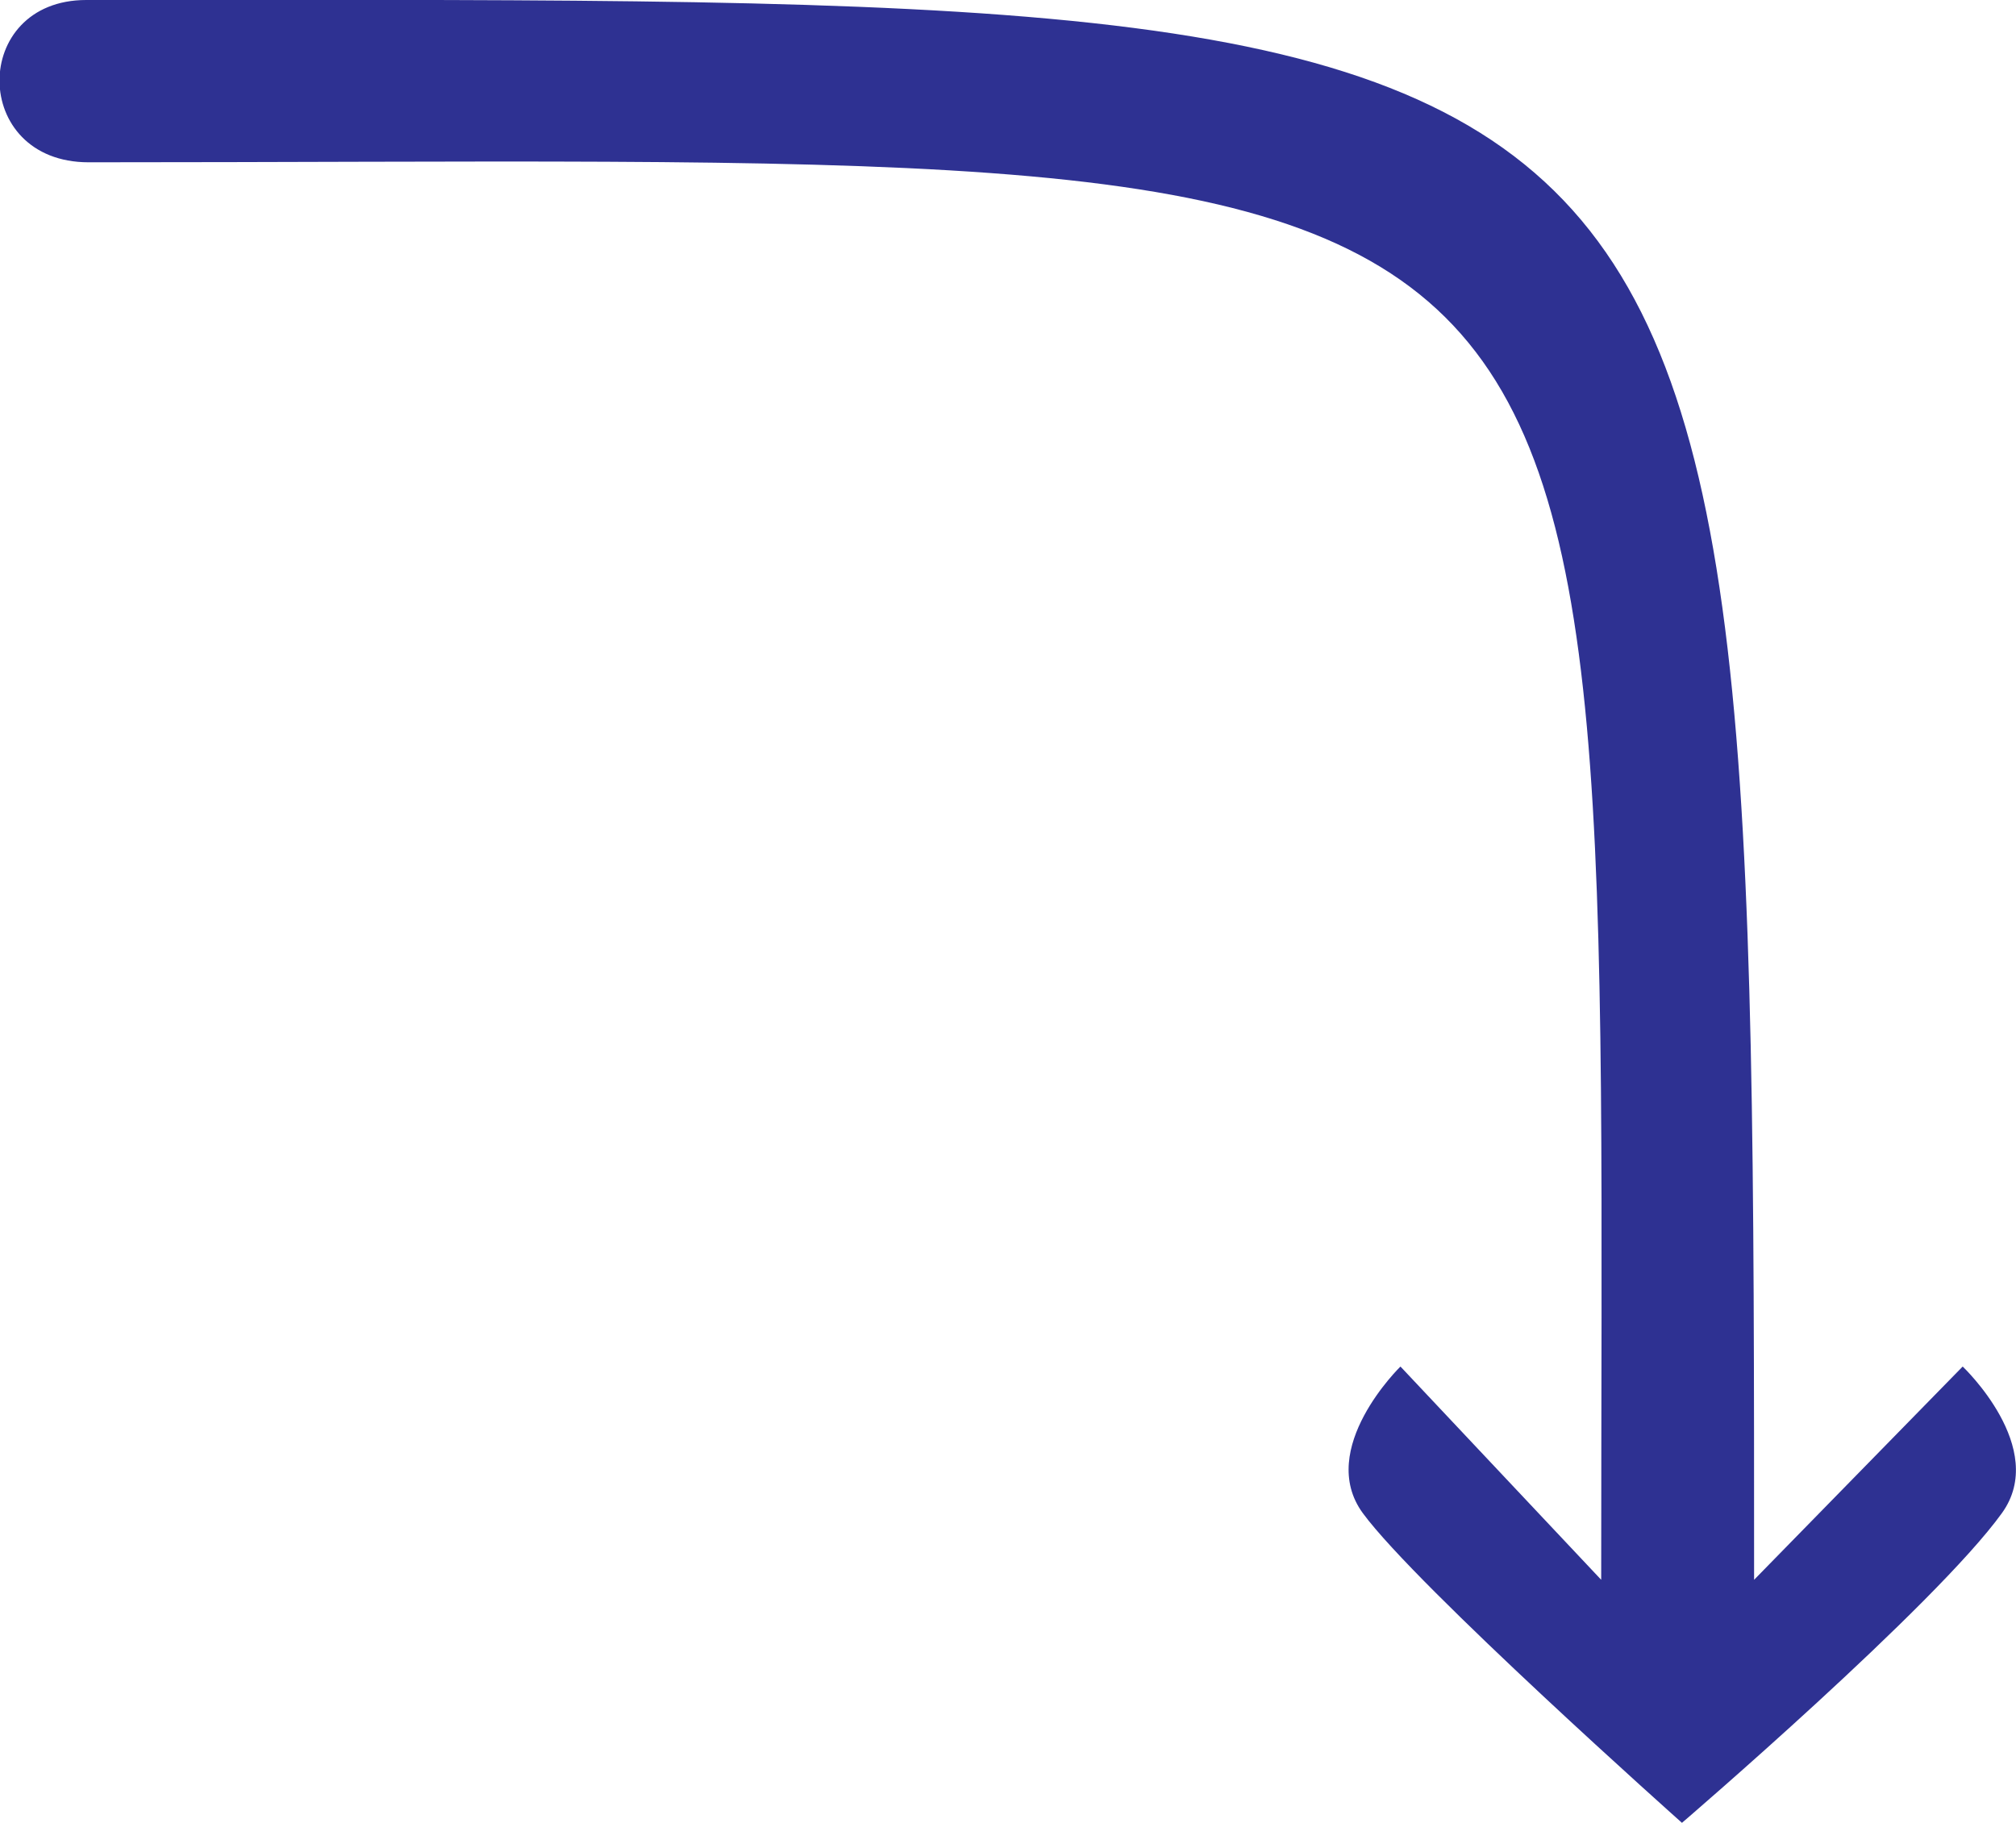
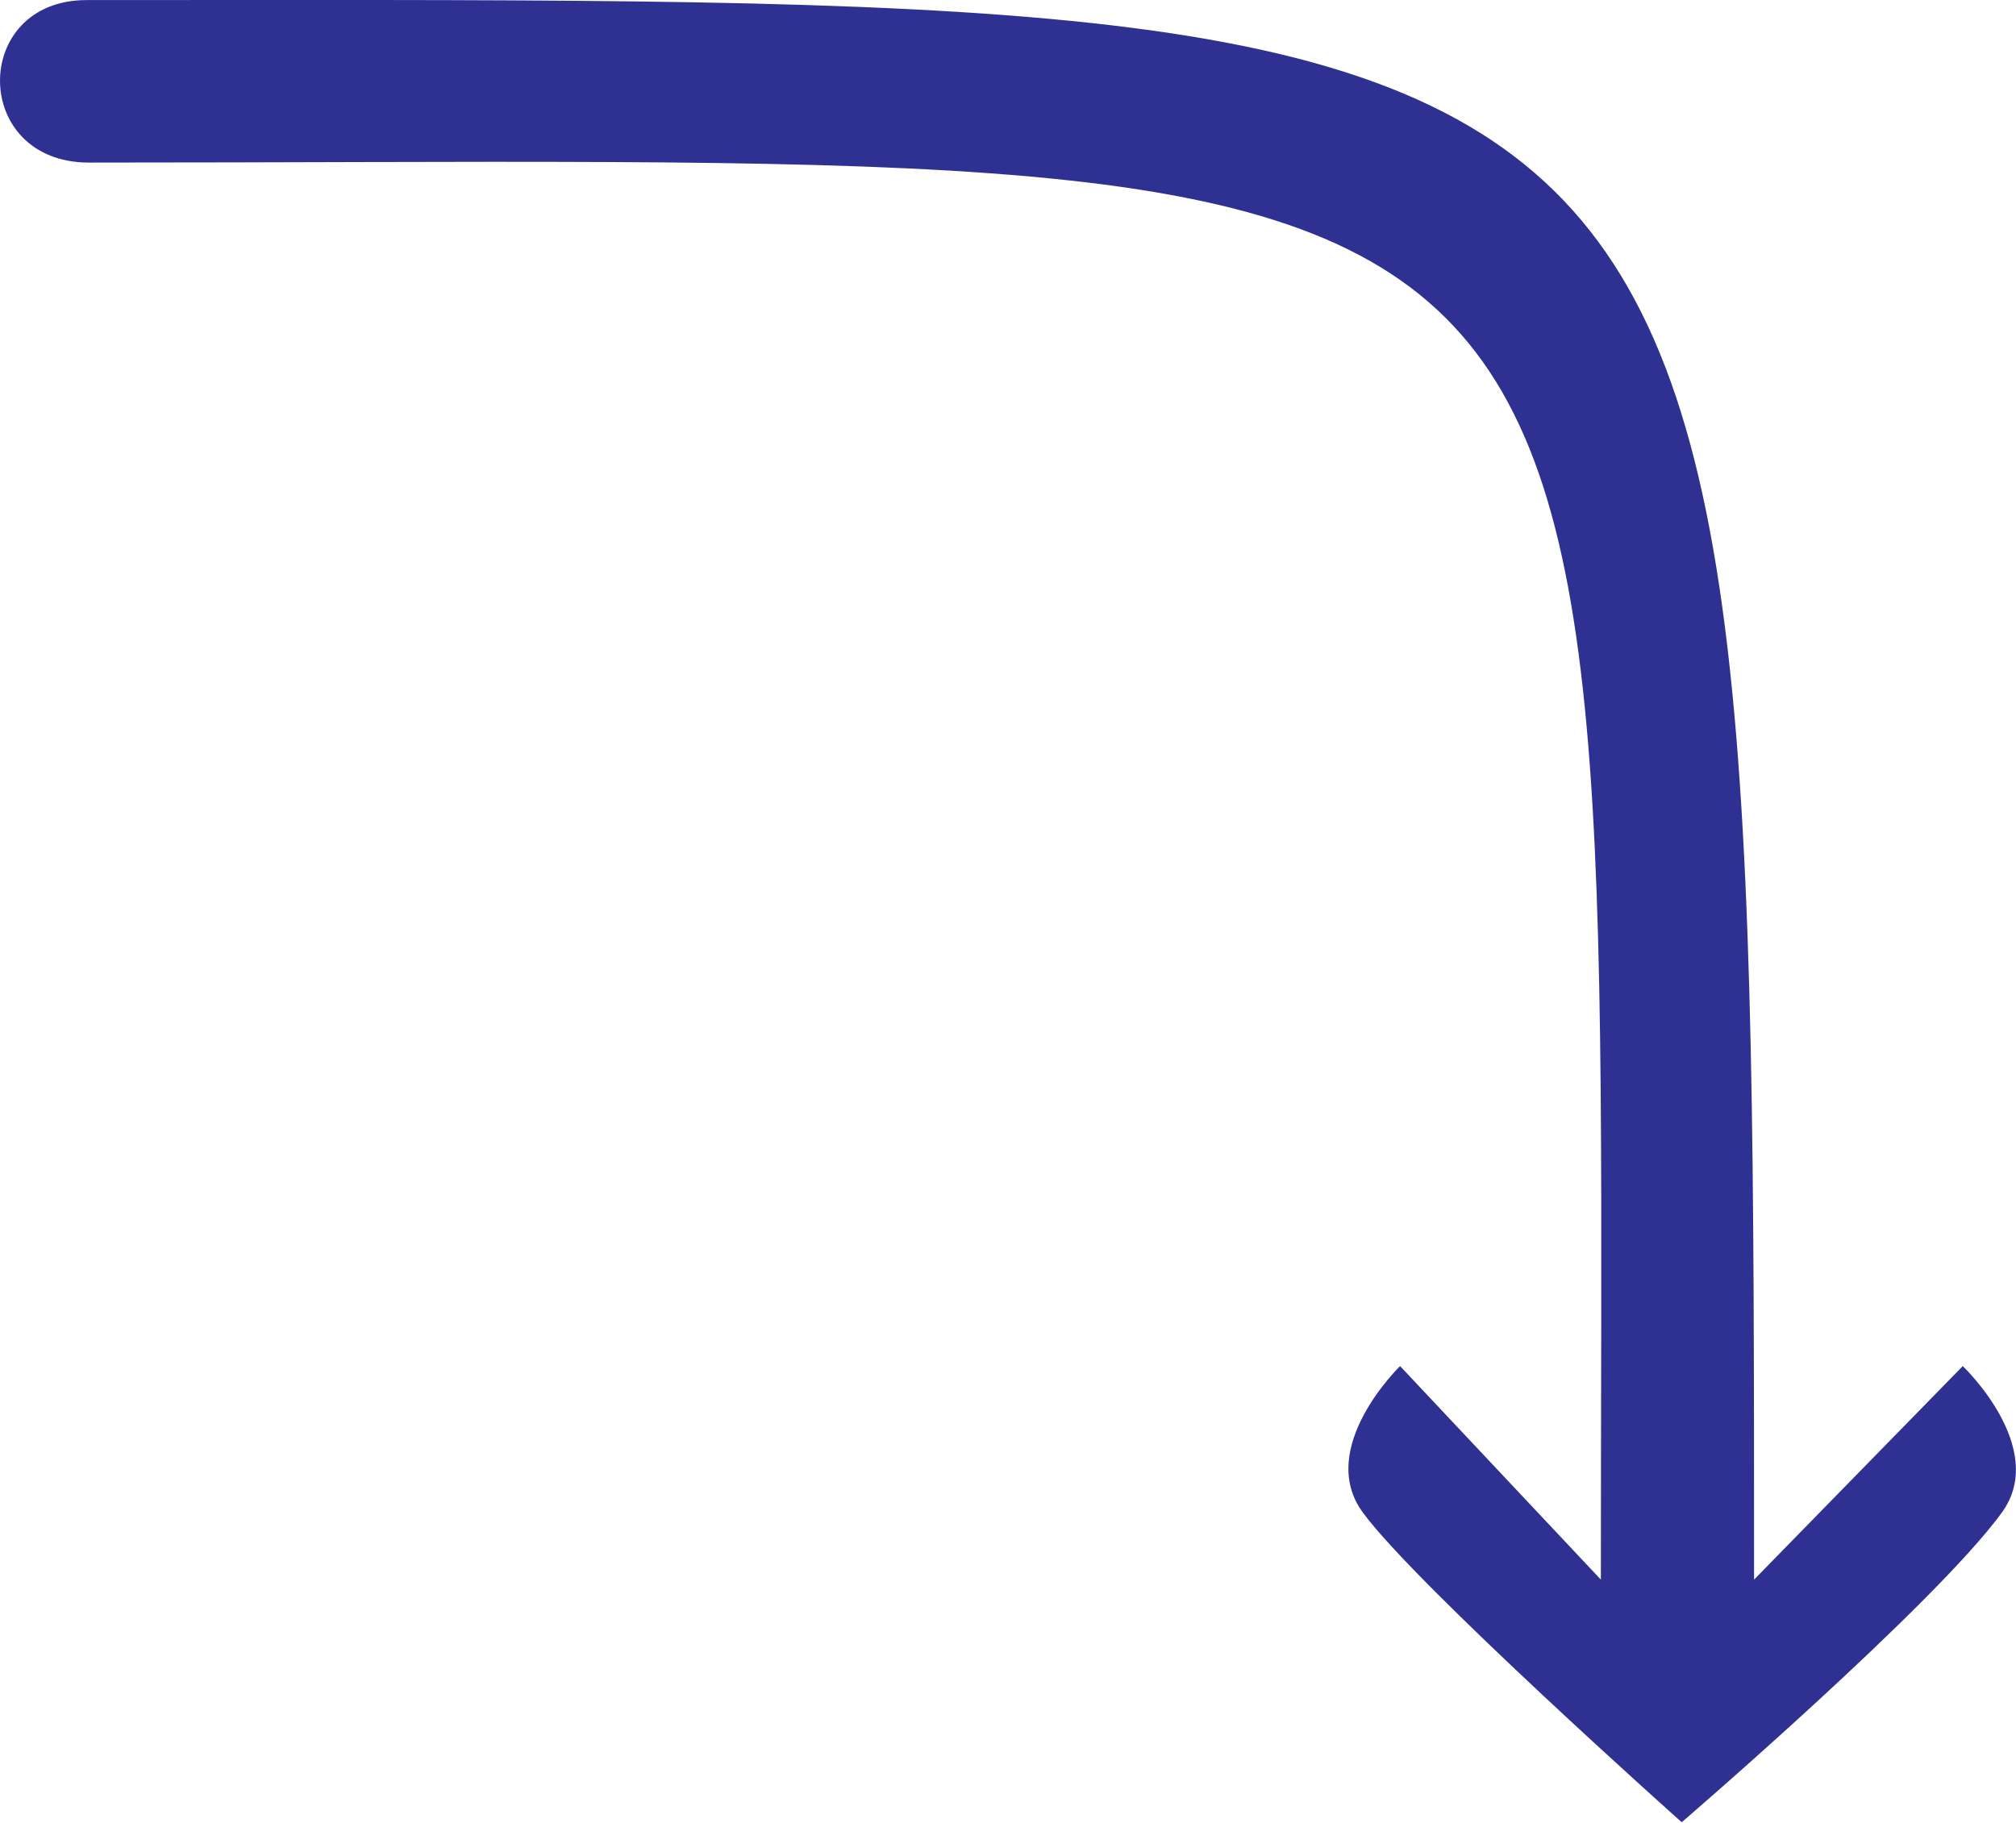
- <svg xmlns="http://www.w3.org/2000/svg" id="Layer_2" data-name="Layer 2" viewBox="0 0 25.71 23.25">
+ <svg xmlns="http://www.w3.org/2000/svg" id="Layer_2" data-name="Layer 2" viewBox="0 0 257.14 232.47">
  <defs>
    <style>
      .cls-1 {
        fill: #2e3192;
      }
    </style>
  </defs>
  <g id="Layer_1-2" data-name="Layer 1">
-     <path class="cls-1" d="m1.1,0c21.23,0,21.27-.54,21.27,20.15l2.66-2.72s1.1,1.04.5,1.87c-.85,1.18-4.08,3.95-4.08,3.95,0,0-3.38-3.01-4.07-3.95-.6-.82.48-1.87.48-1.87l2.56,2.72c0-19.11.84-18.08-19.29-18.08-1.51,0-1.51-2.07-.03-2.07Z" />
+     <path class="cls-1" d="m11.03.01c212.34,0,212.7-5.37,212.7,201.5l26.62-27.24s10.98,10.44,4.99,18.68c-8.55,11.76-40.84,39.51-40.84,39.51,0,0-33.78-30.12-40.67-39.51-6.05-8.24,4.75-18.68,4.75-18.68l25.61,27.24C204.21,10.43,212.63,20.74,11.35,20.74c-15.08,0-15.08-20.73-.31-20.73Z" />
  </g>
</svg>
